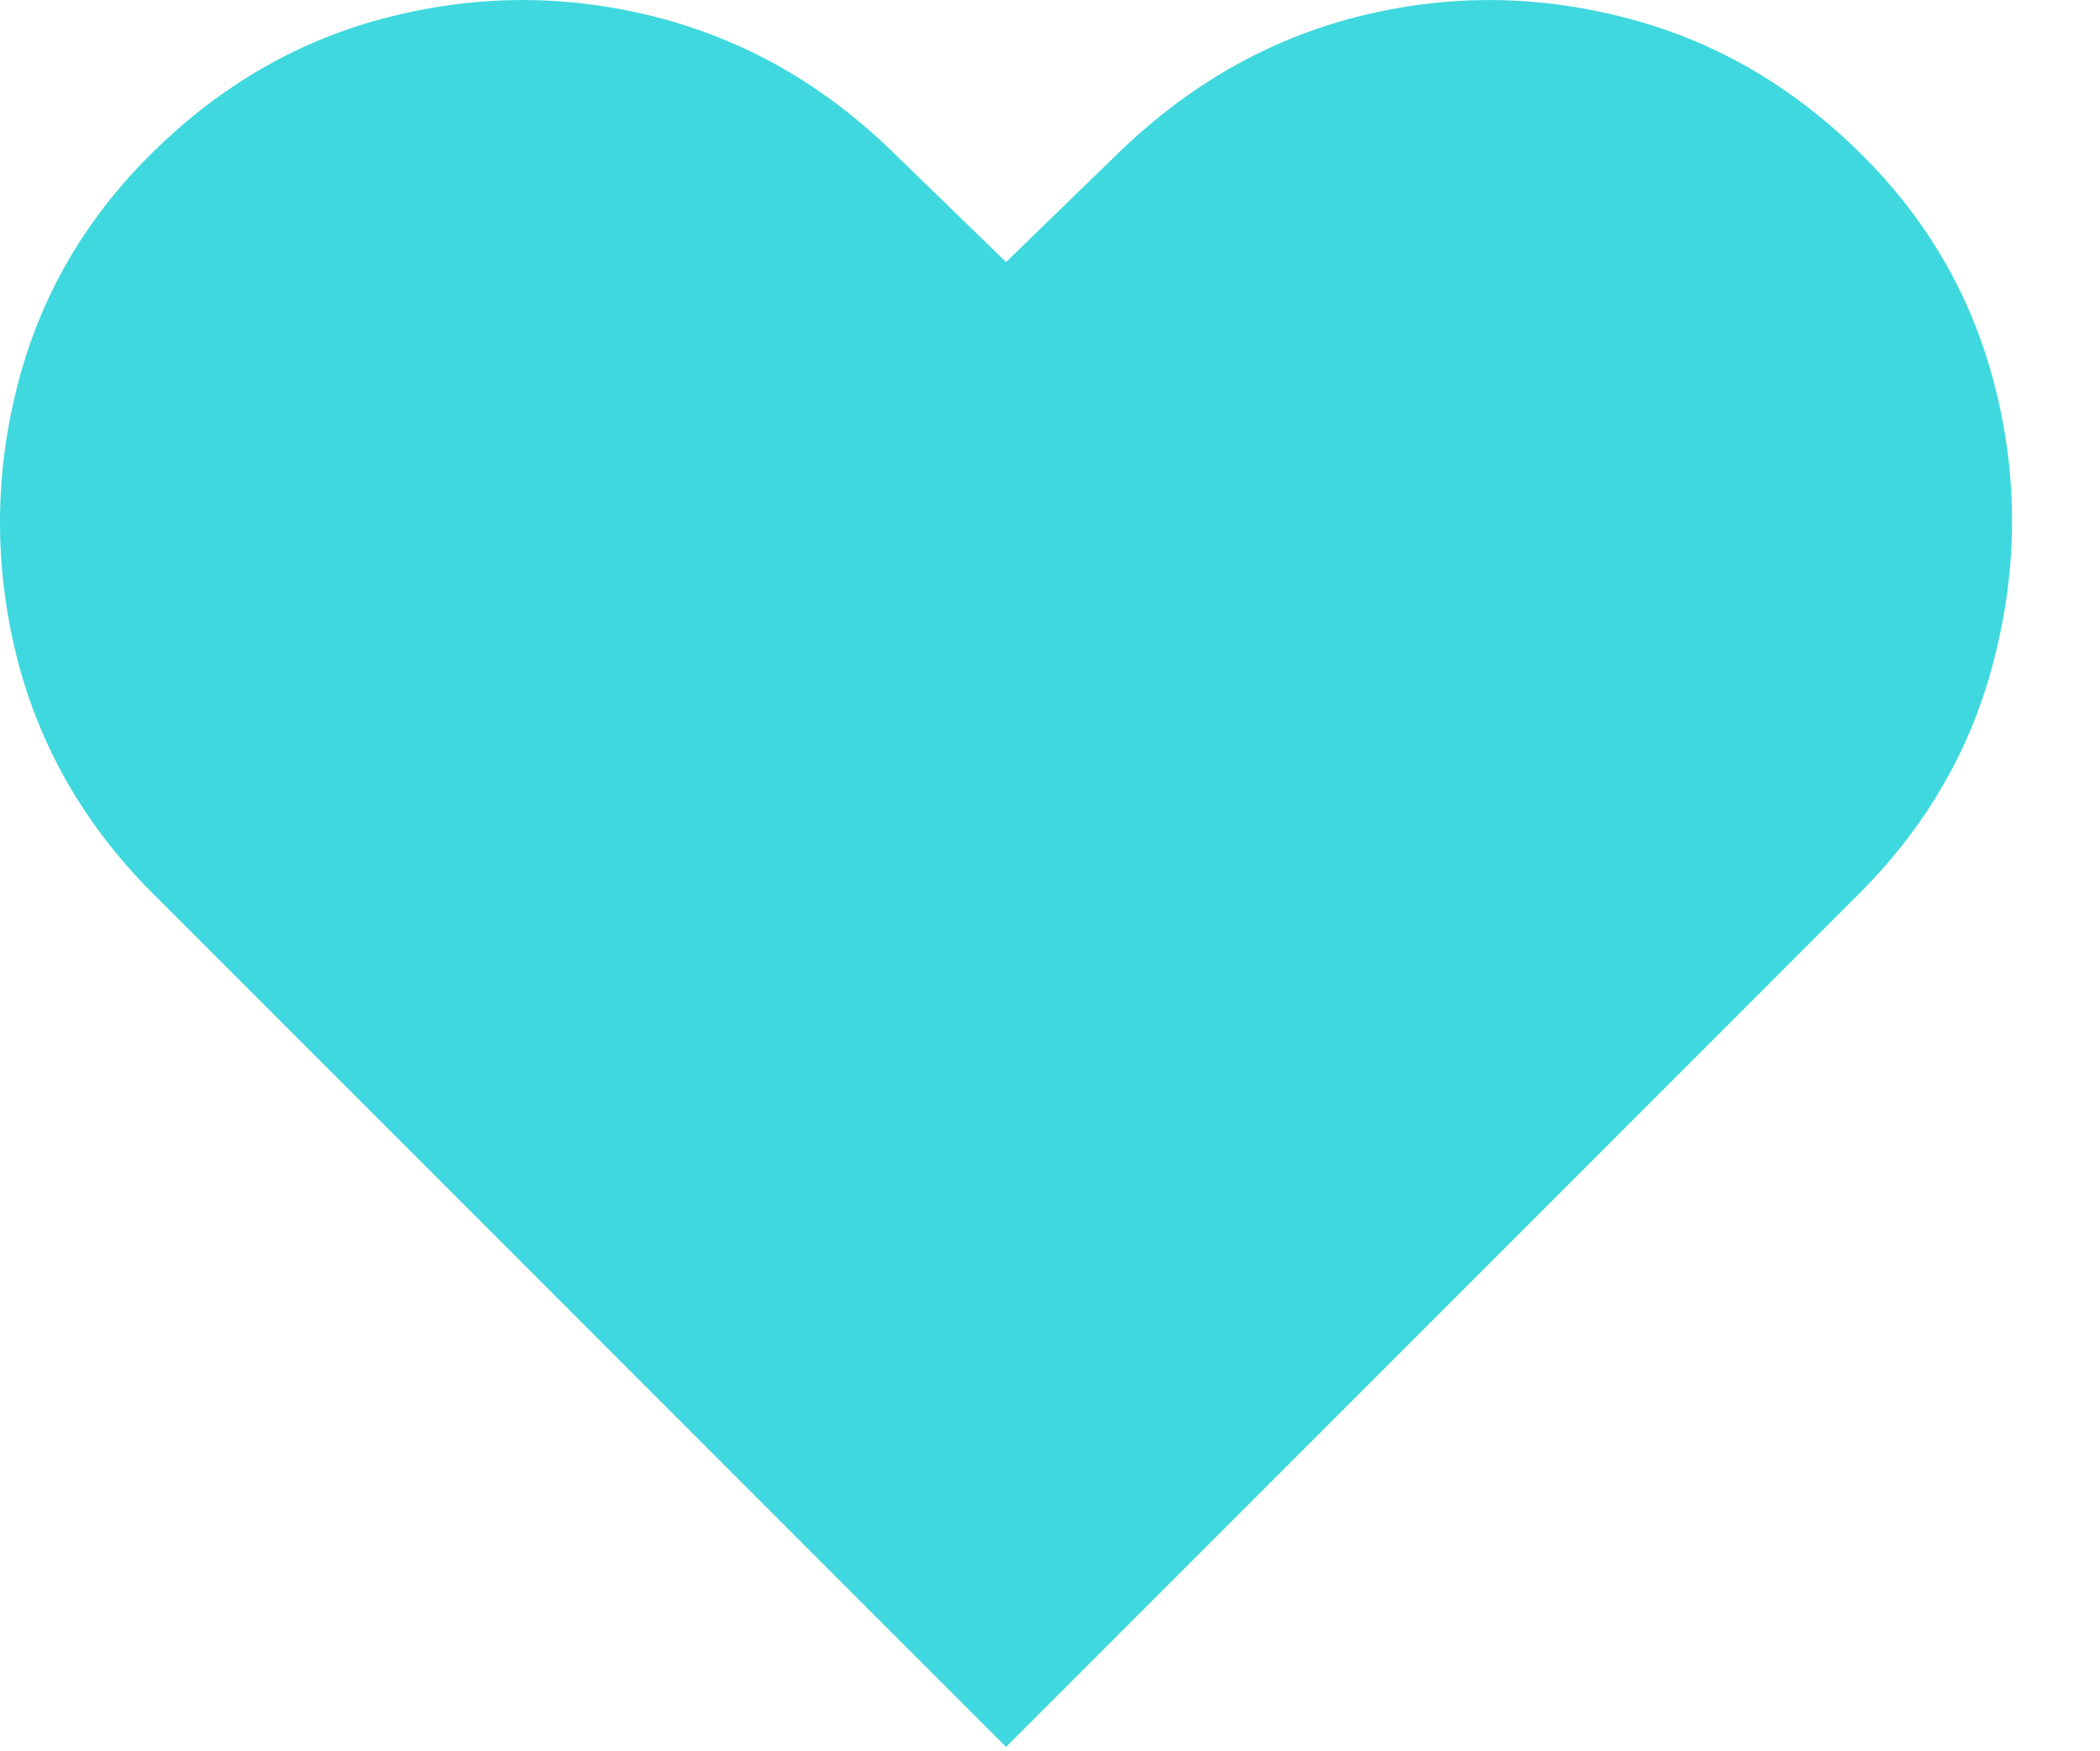
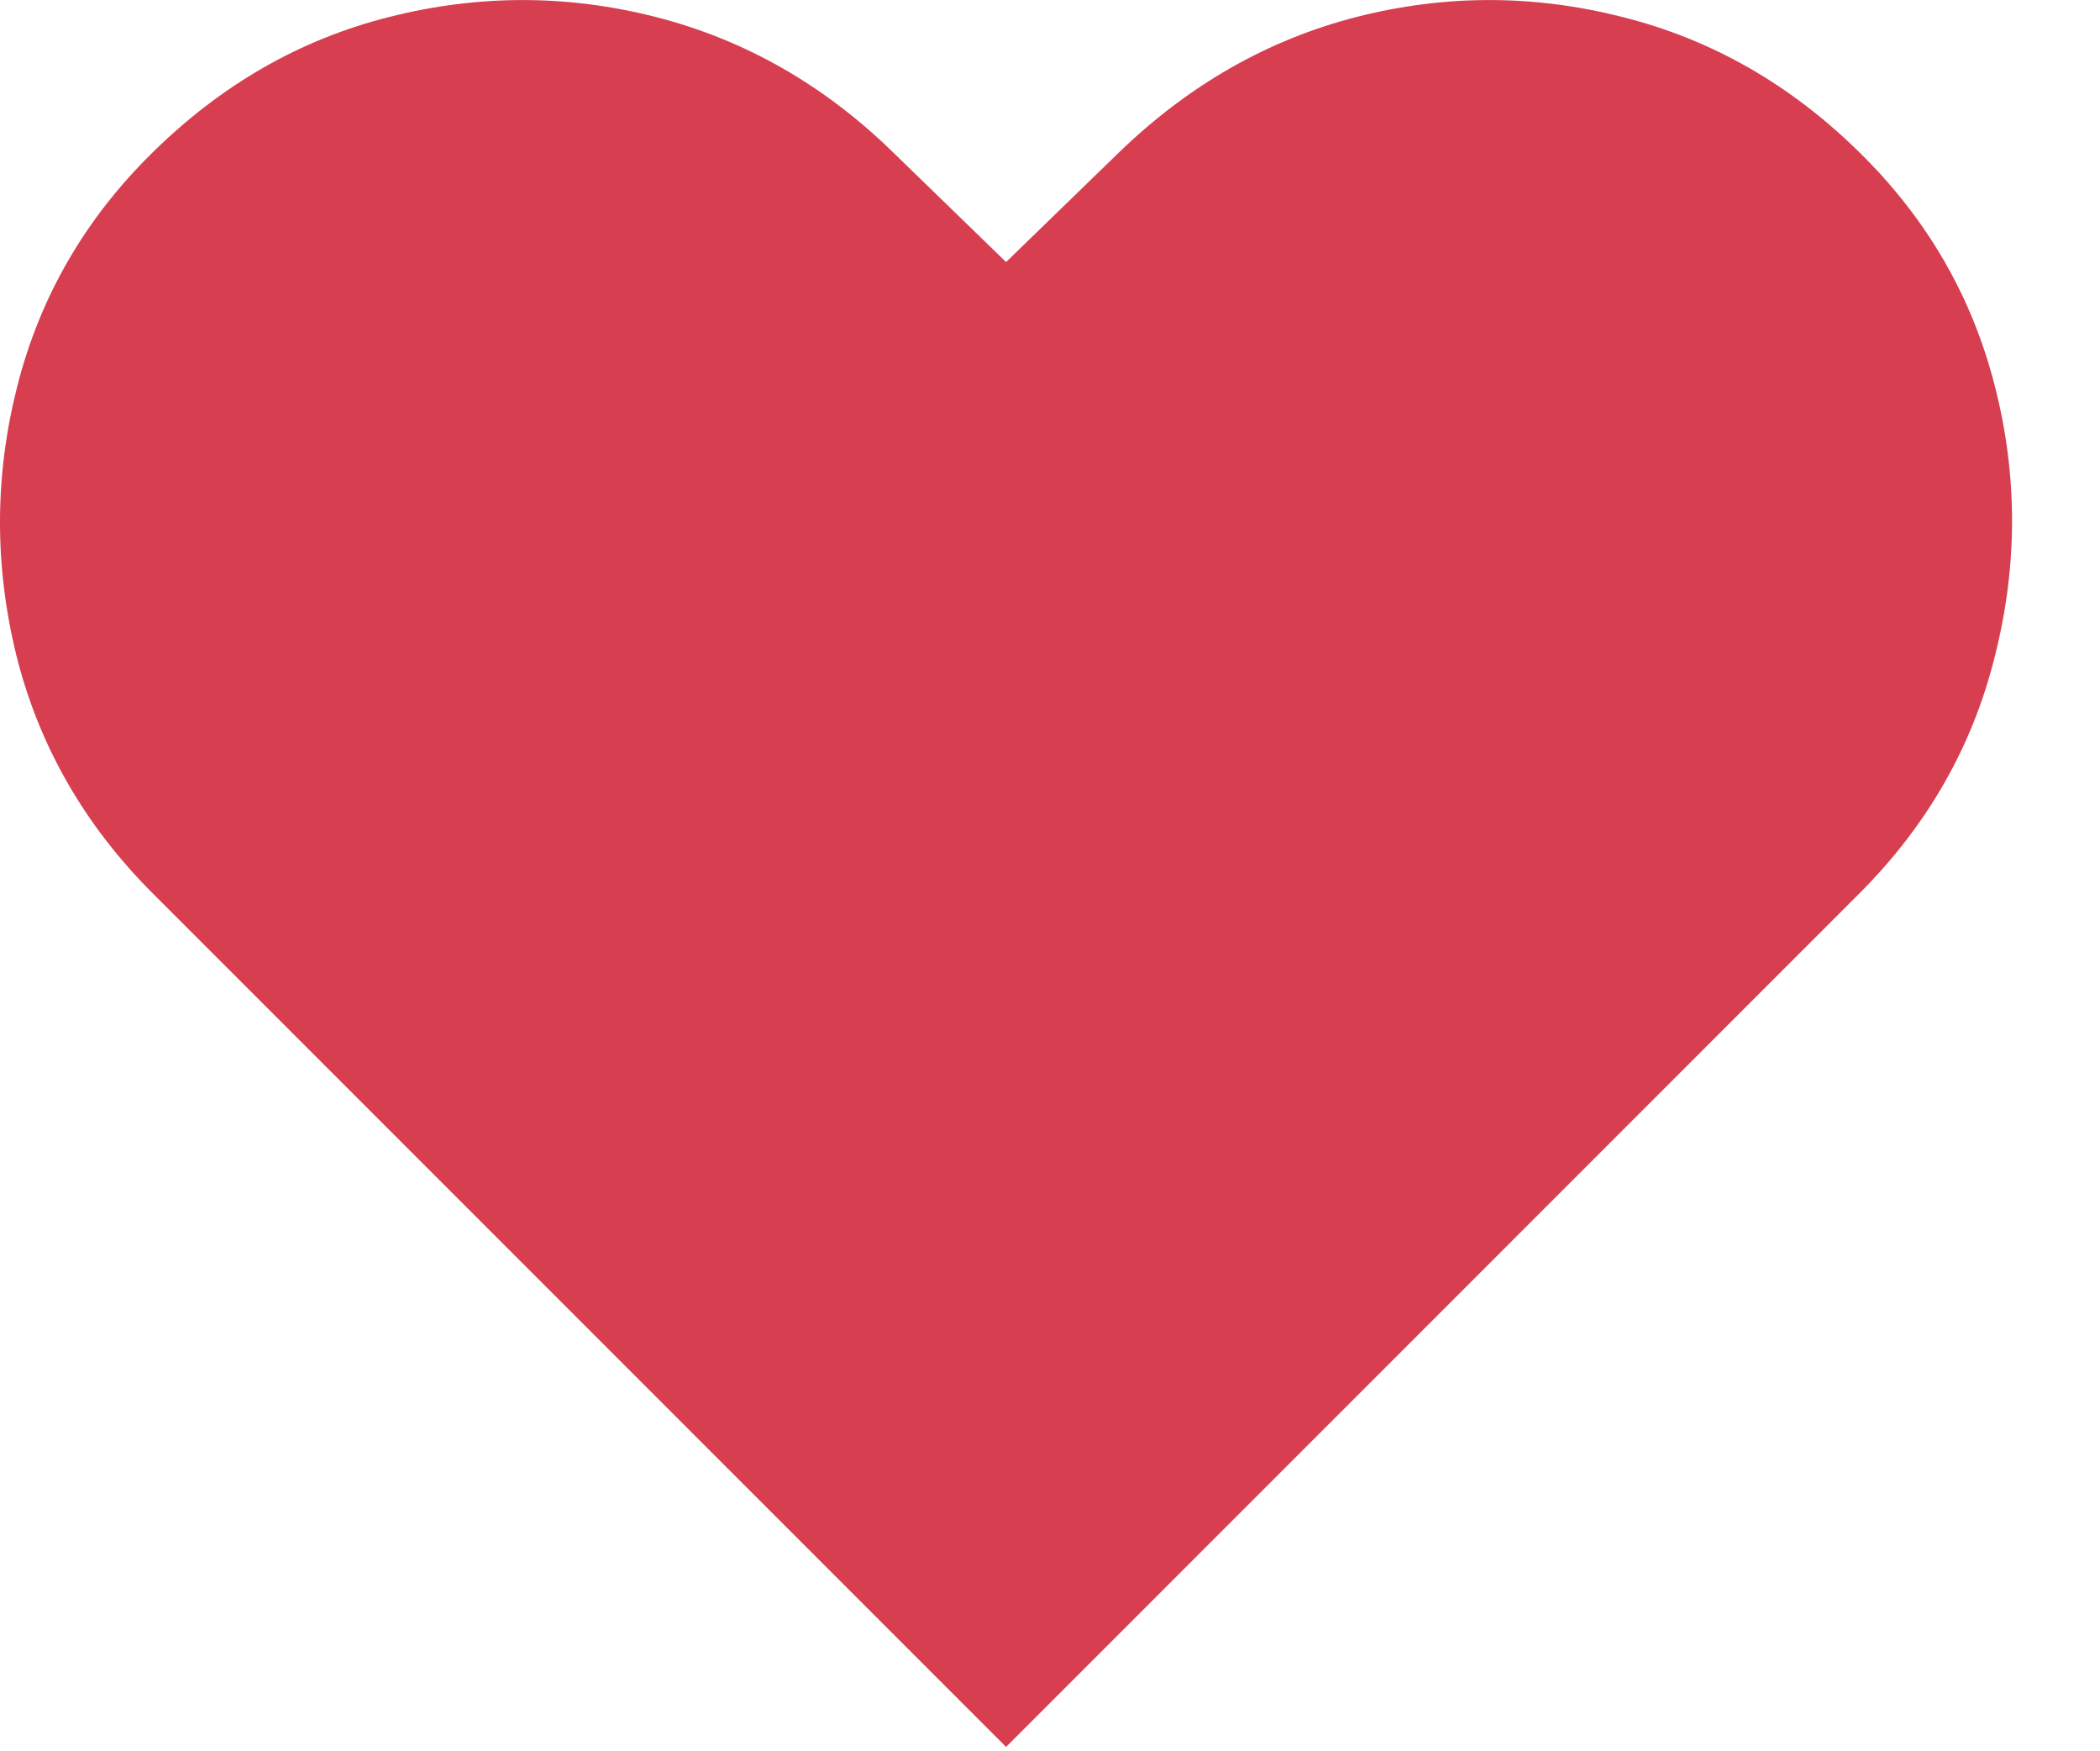
<svg xmlns="http://www.w3.org/2000/svg" width="12" height="10" viewBox="0 0 12 10" fill="none">
-   <path d="M5.749 9.98L0.872 5.103C0.483 4.714 0.223 4.261 0.094 3.746C-0.033 3.23 -0.031 2.718 0.098 2.209C0.228 1.696 0.486 1.25 0.872 0.871C1.267 0.482 1.718 0.224 2.224 0.097C2.733 -0.032 3.241 -0.032 3.747 0.097C4.256 0.227 4.709 0.485 5.104 0.871L5.749 1.497L6.394 0.871C6.793 0.485 7.245 0.227 7.751 0.097C8.257 -0.032 8.763 -0.032 9.27 0.097C9.779 0.224 10.231 0.482 10.626 0.871C11.012 1.25 11.27 1.696 11.4 2.209C11.53 2.718 11.53 3.23 11.4 3.746C11.273 4.261 11.015 4.714 10.626 5.103L5.749 9.98Z" fill="#3FD8DE" />
+   <path d="M5.749 9.98L0.872 5.103C0.483 4.714 0.223 4.261 0.094 3.746C-0.033 3.23 -0.031 2.718 0.098 2.209C0.228 1.696 0.486 1.25 0.872 0.871C1.267 0.482 1.718 0.224 2.224 0.097C2.733 -0.032 3.241 -0.032 3.747 0.097C4.256 0.227 4.709 0.485 5.104 0.871L5.749 1.497L6.394 0.871C6.793 0.485 7.245 0.227 7.751 0.097C8.257 -0.032 8.763 -0.032 9.27 0.097C9.779 0.224 10.231 0.482 10.626 0.871C11.012 1.25 11.27 1.696 11.4 2.209C11.53 2.718 11.53 3.23 11.4 3.746C11.273 4.261 11.015 4.714 10.626 5.103L5.749 9.98Z" fill="#D73F51" />
</svg>
